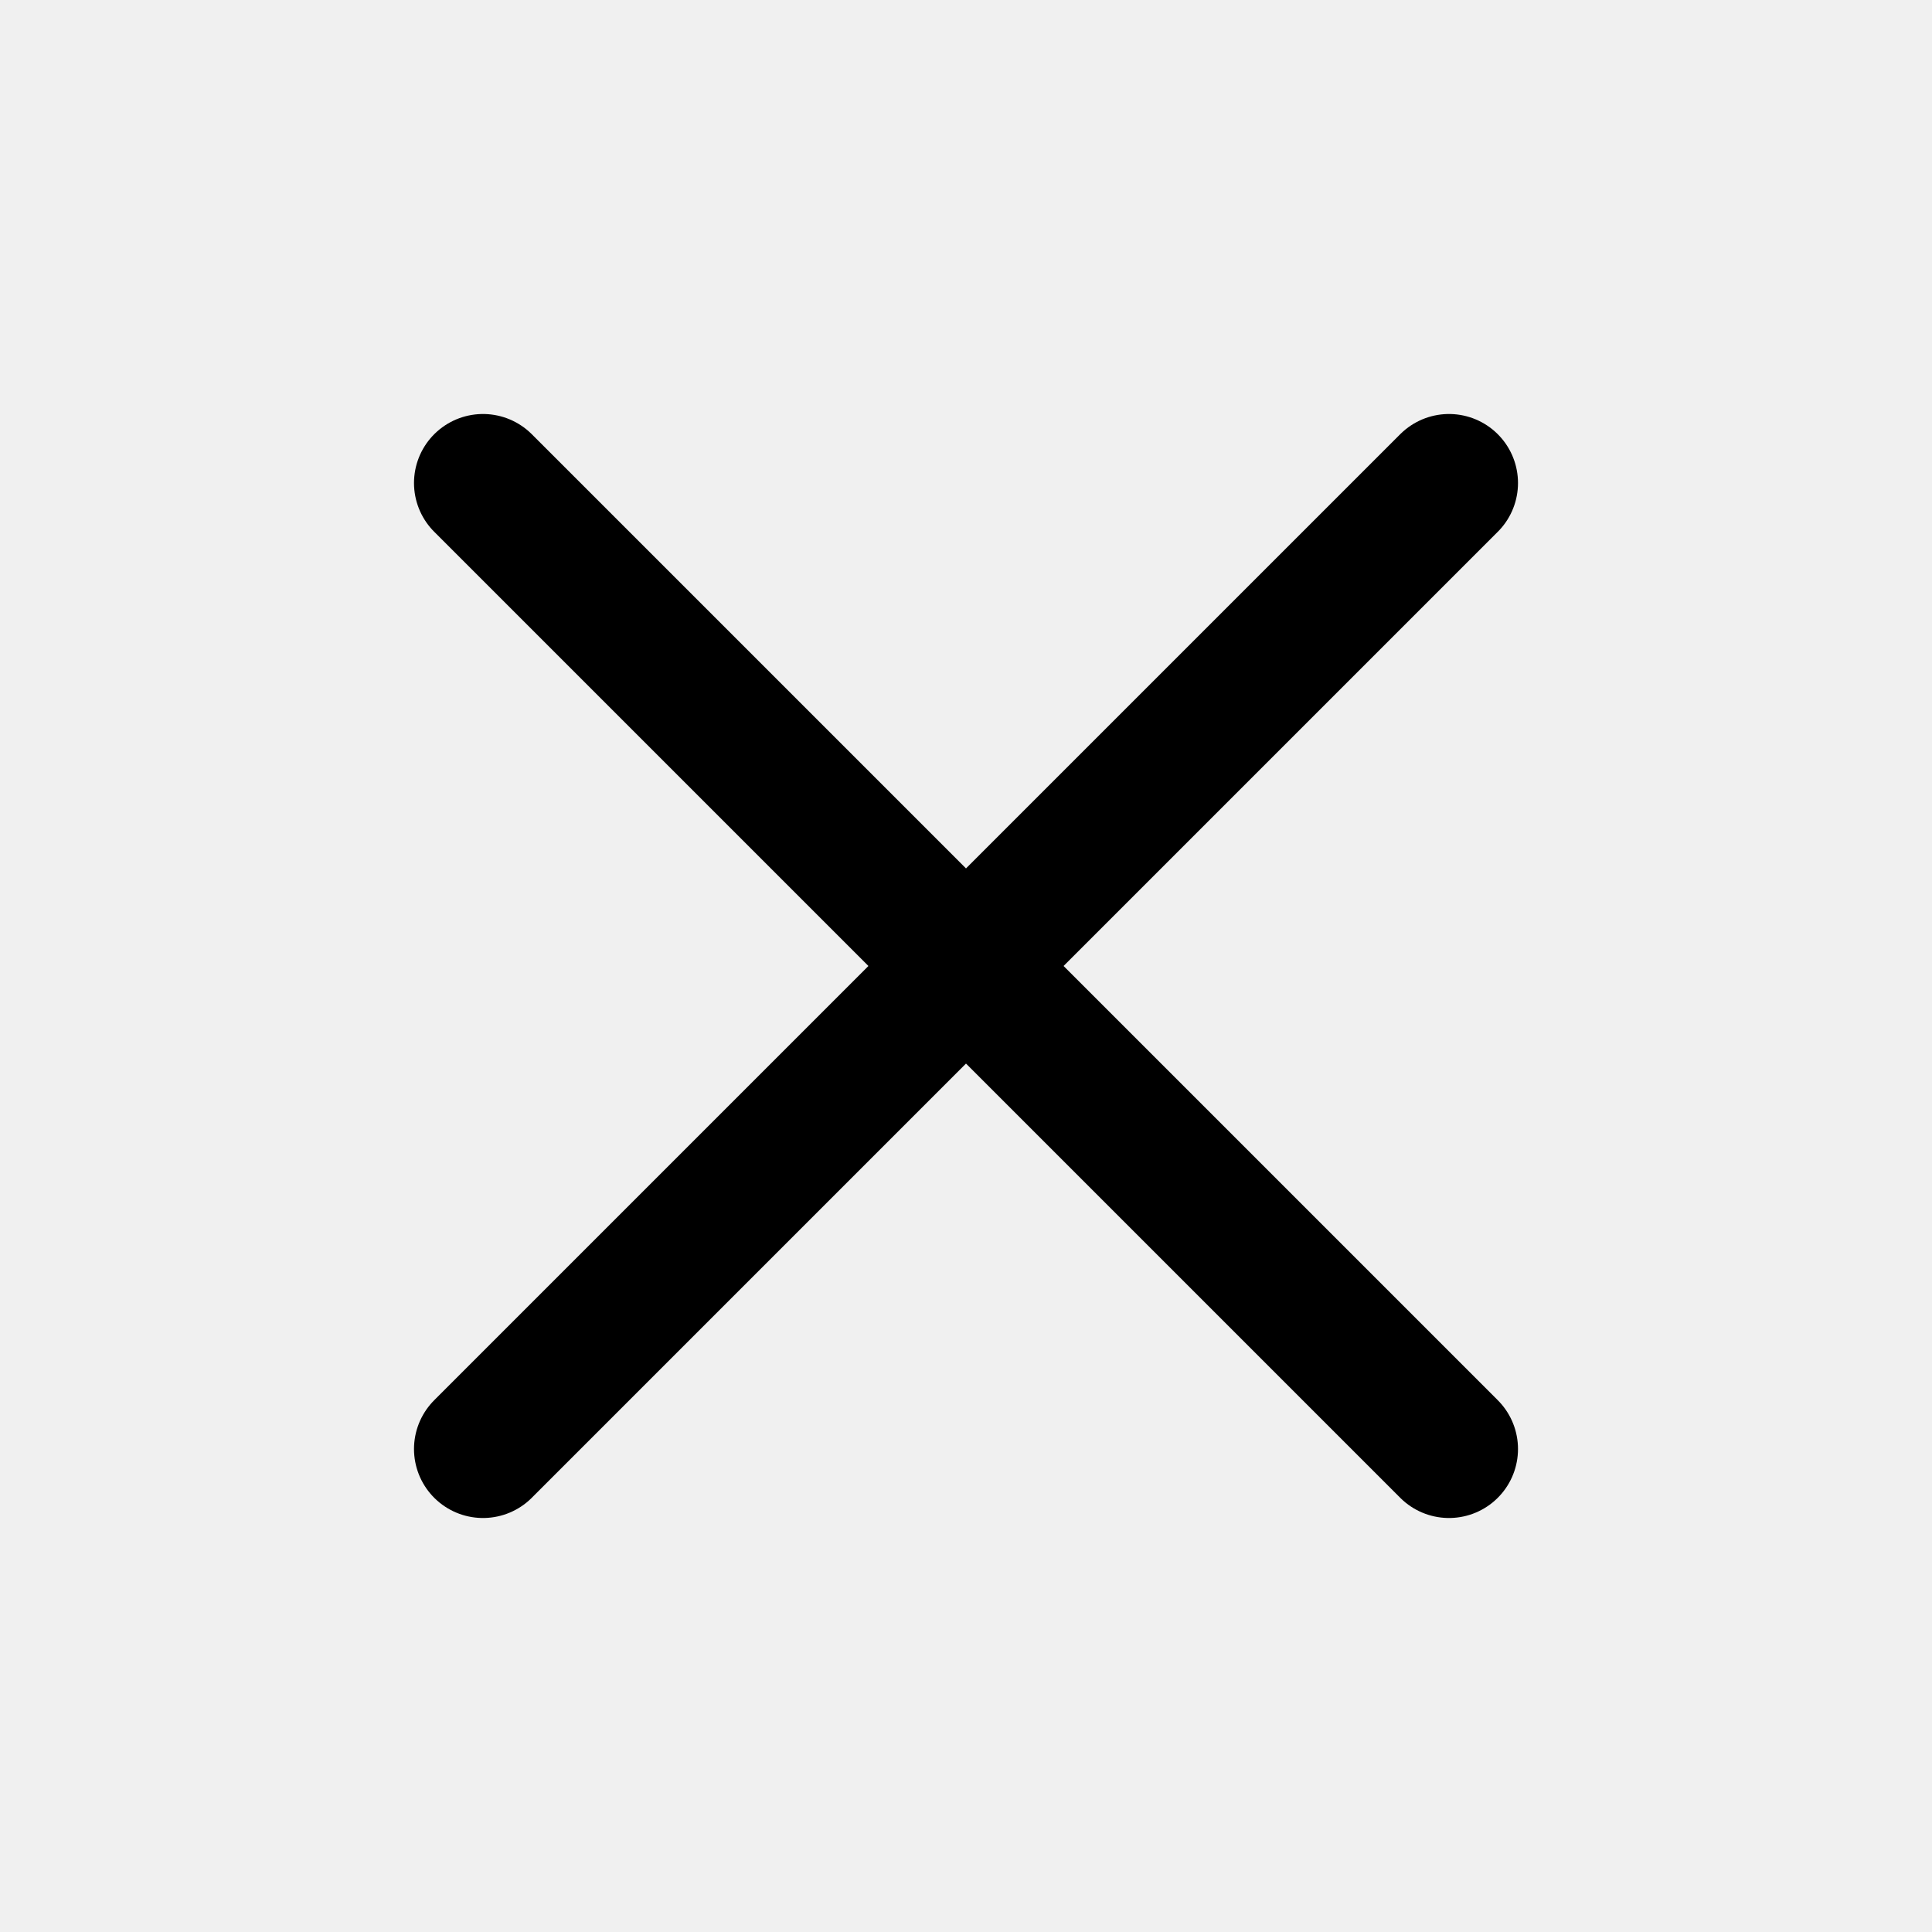
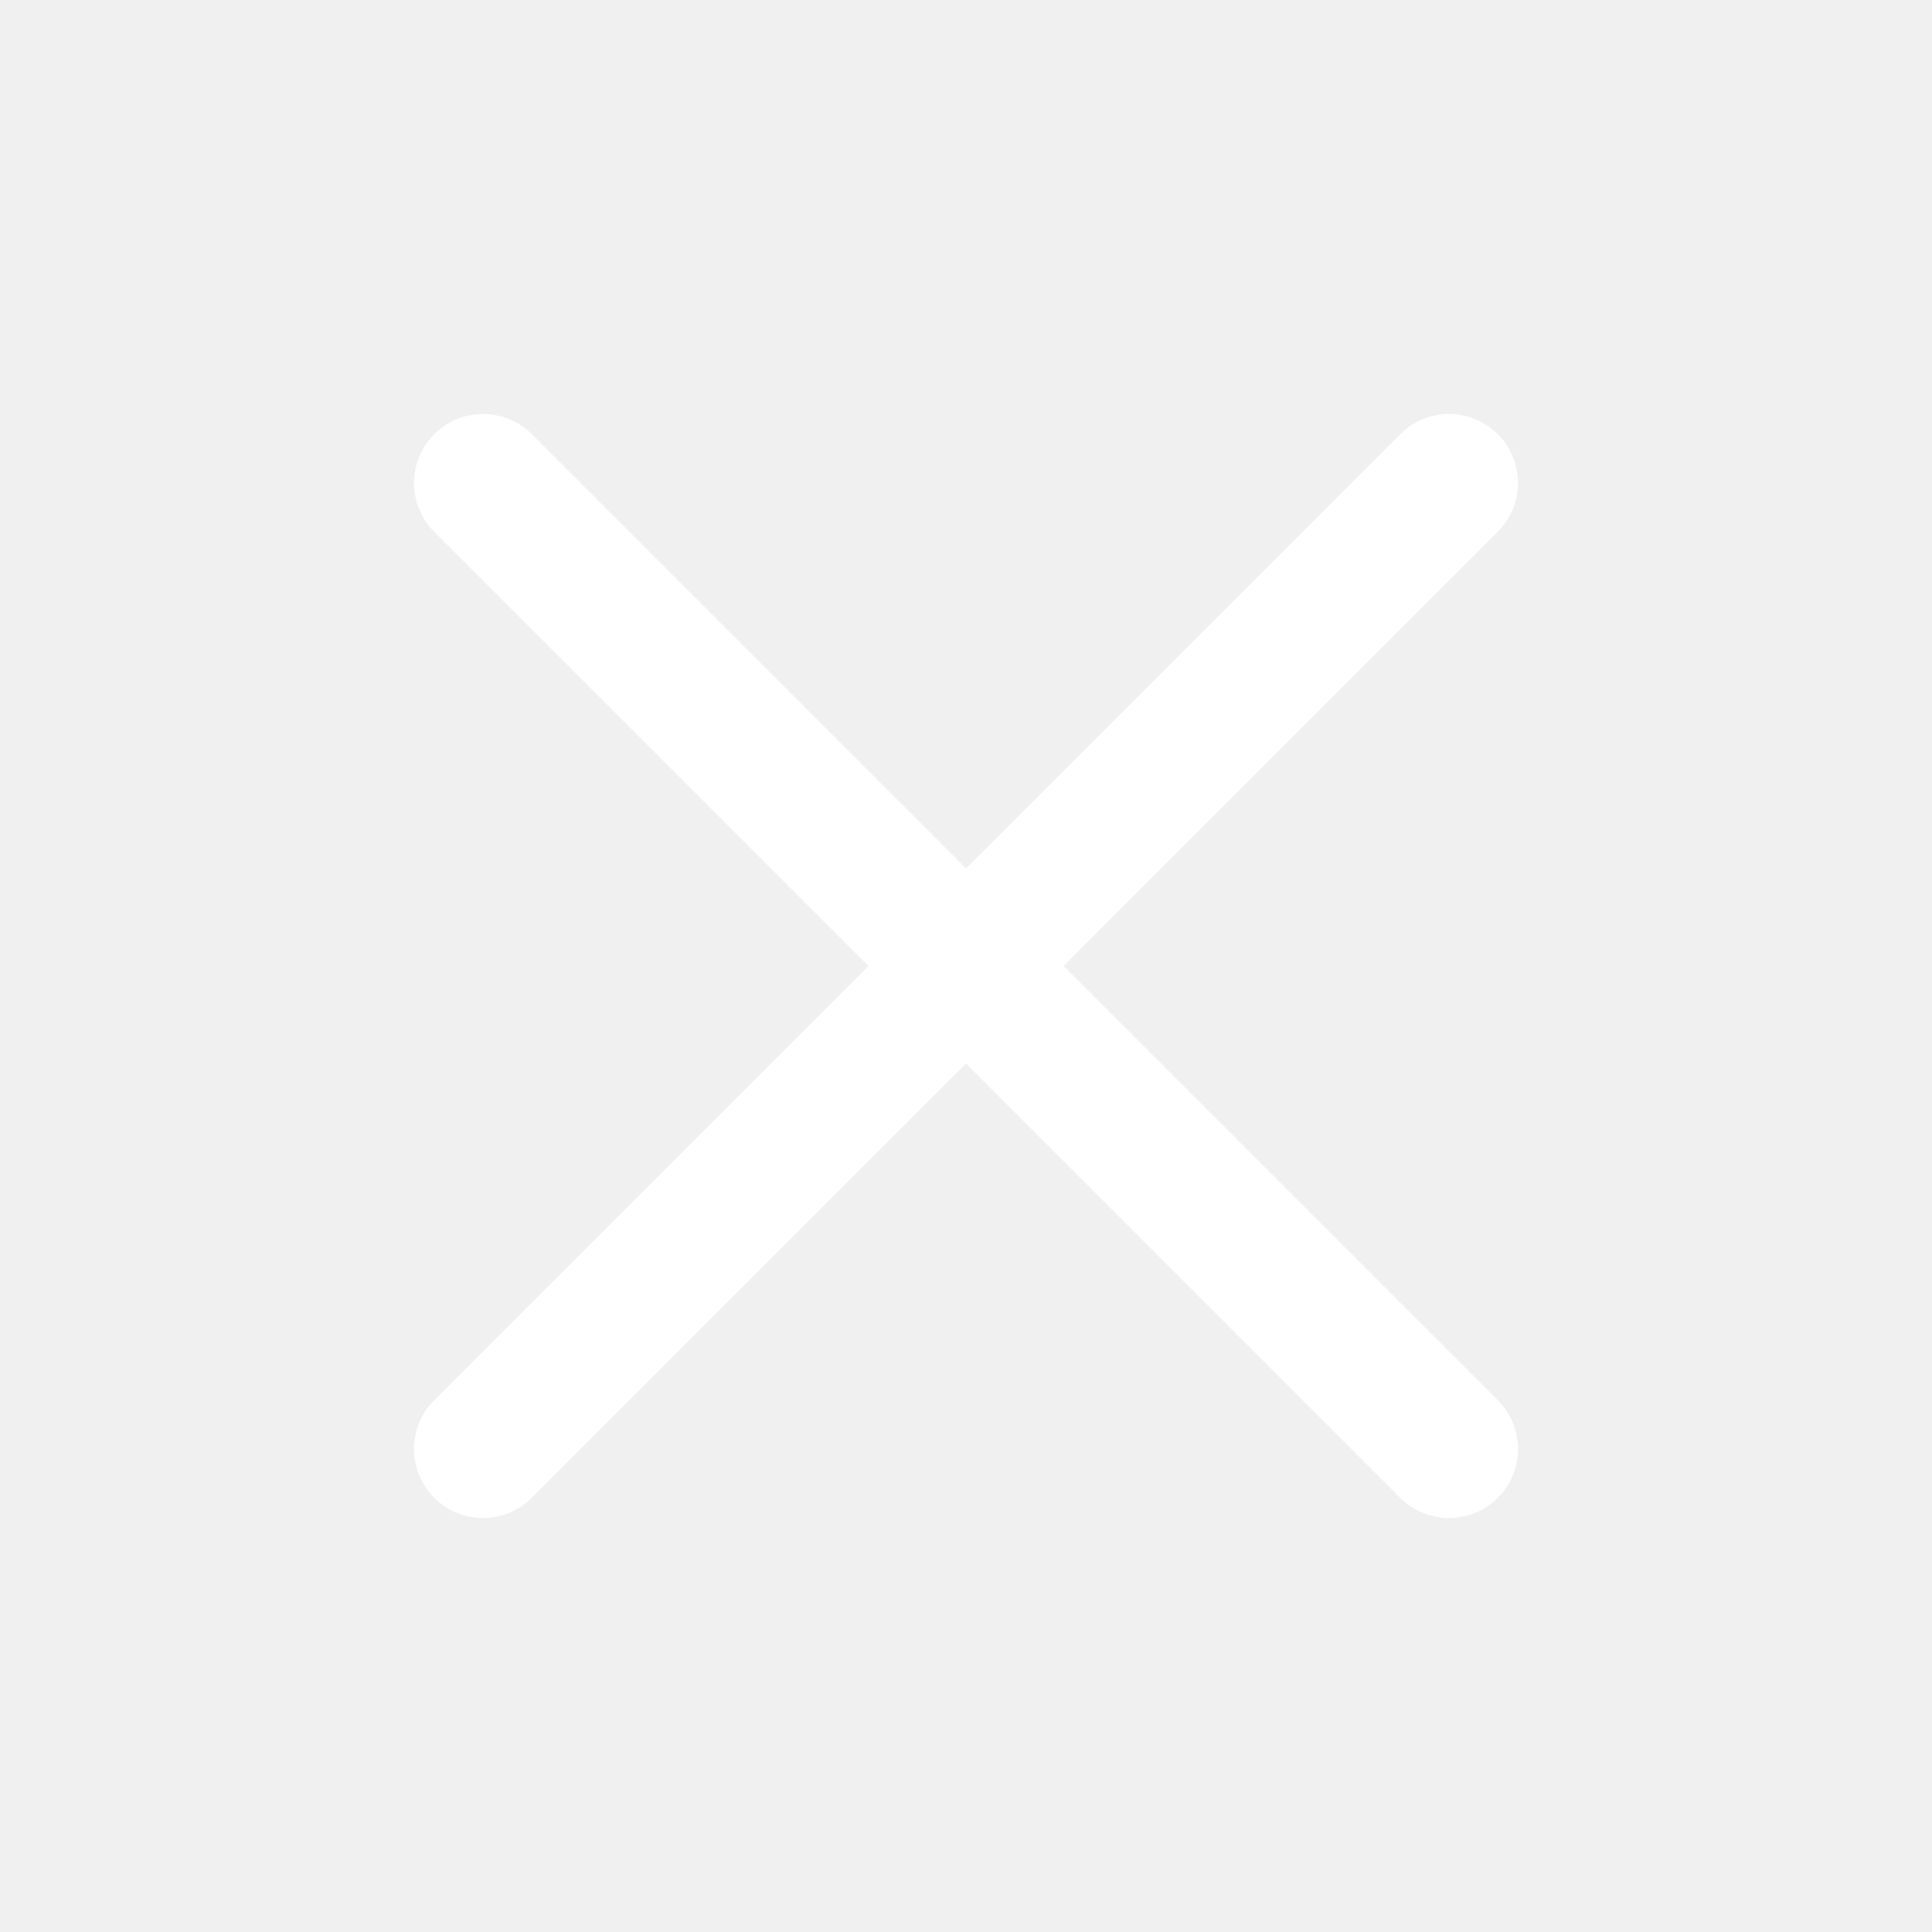
<svg xmlns="http://www.w3.org/2000/svg" width="56" height="56" viewBox="0 0 56 56" fill="none">
-   <g id="&lt;TbX /&gt;">
-     <path id="Vector" d="M42 14L14 42M14 14L42 42" stroke="black" stroke-width="4" stroke-linecap="round" stroke-linejoin="round" />
-   </g>
+   <path d="M42 14L14 42M14 14L42 42" stroke="white" stroke-width="4" stroke-linecap="round" stroke-linejoin="round" />
</svg>
